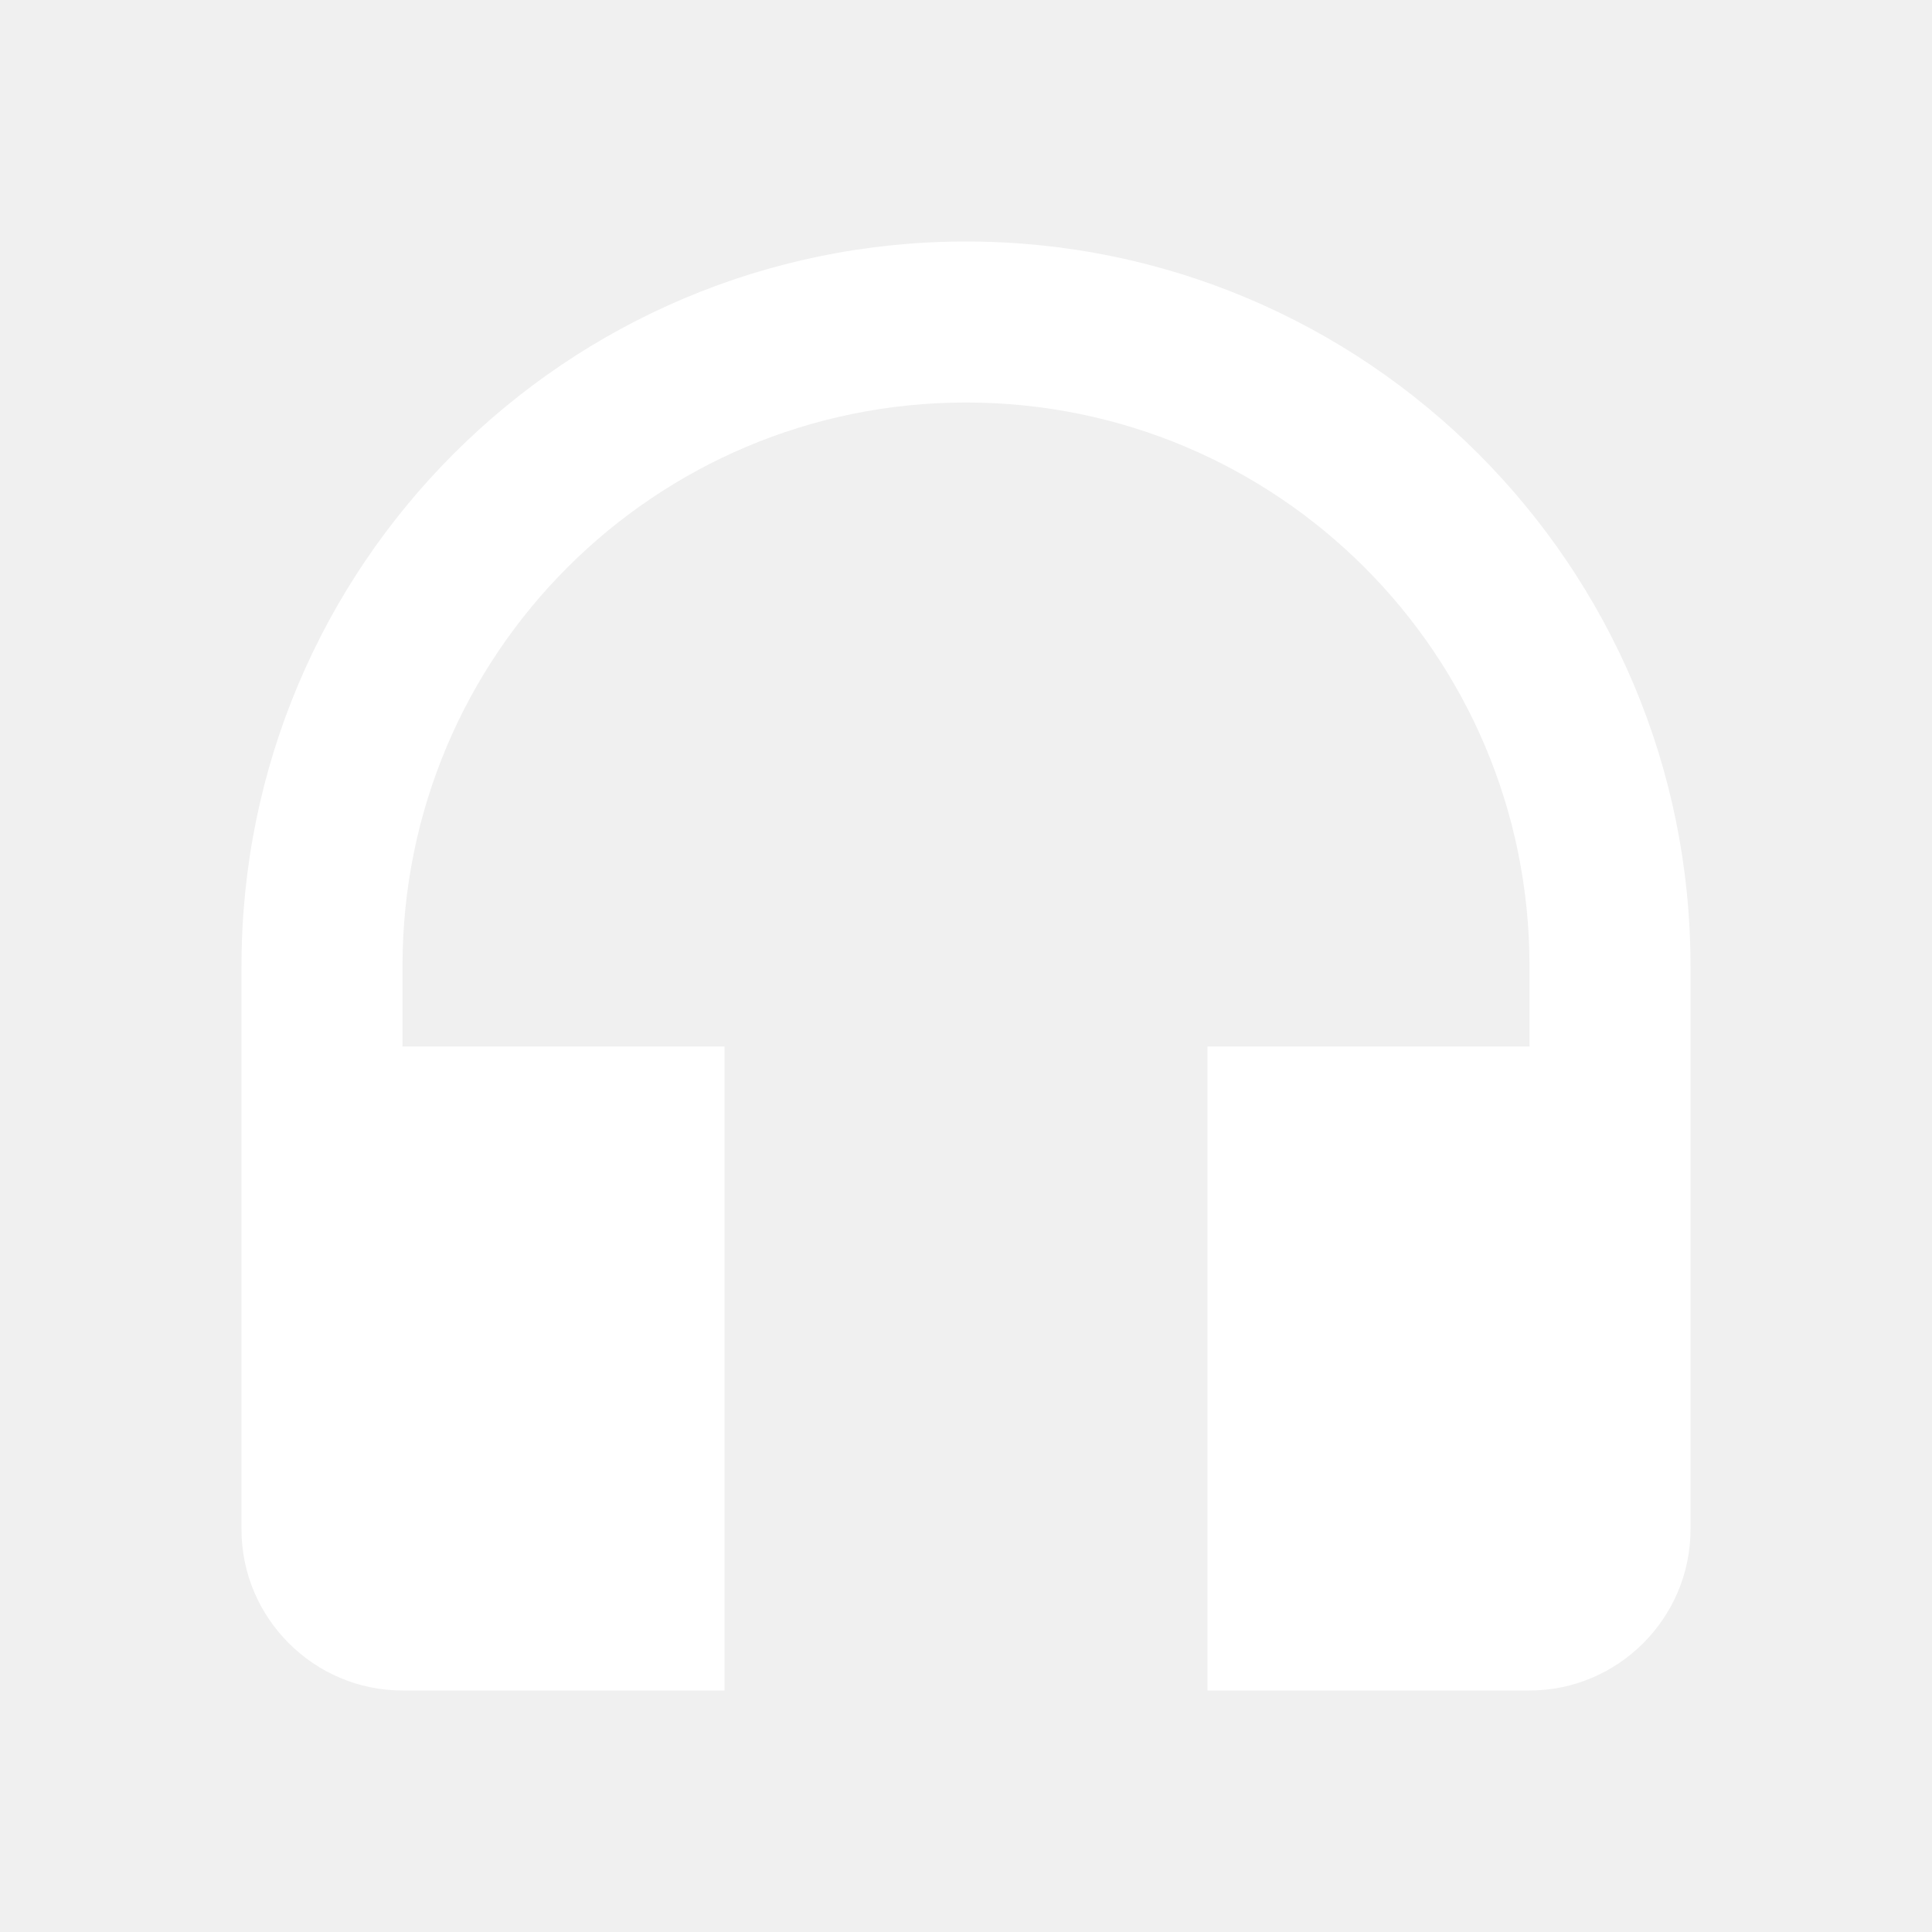
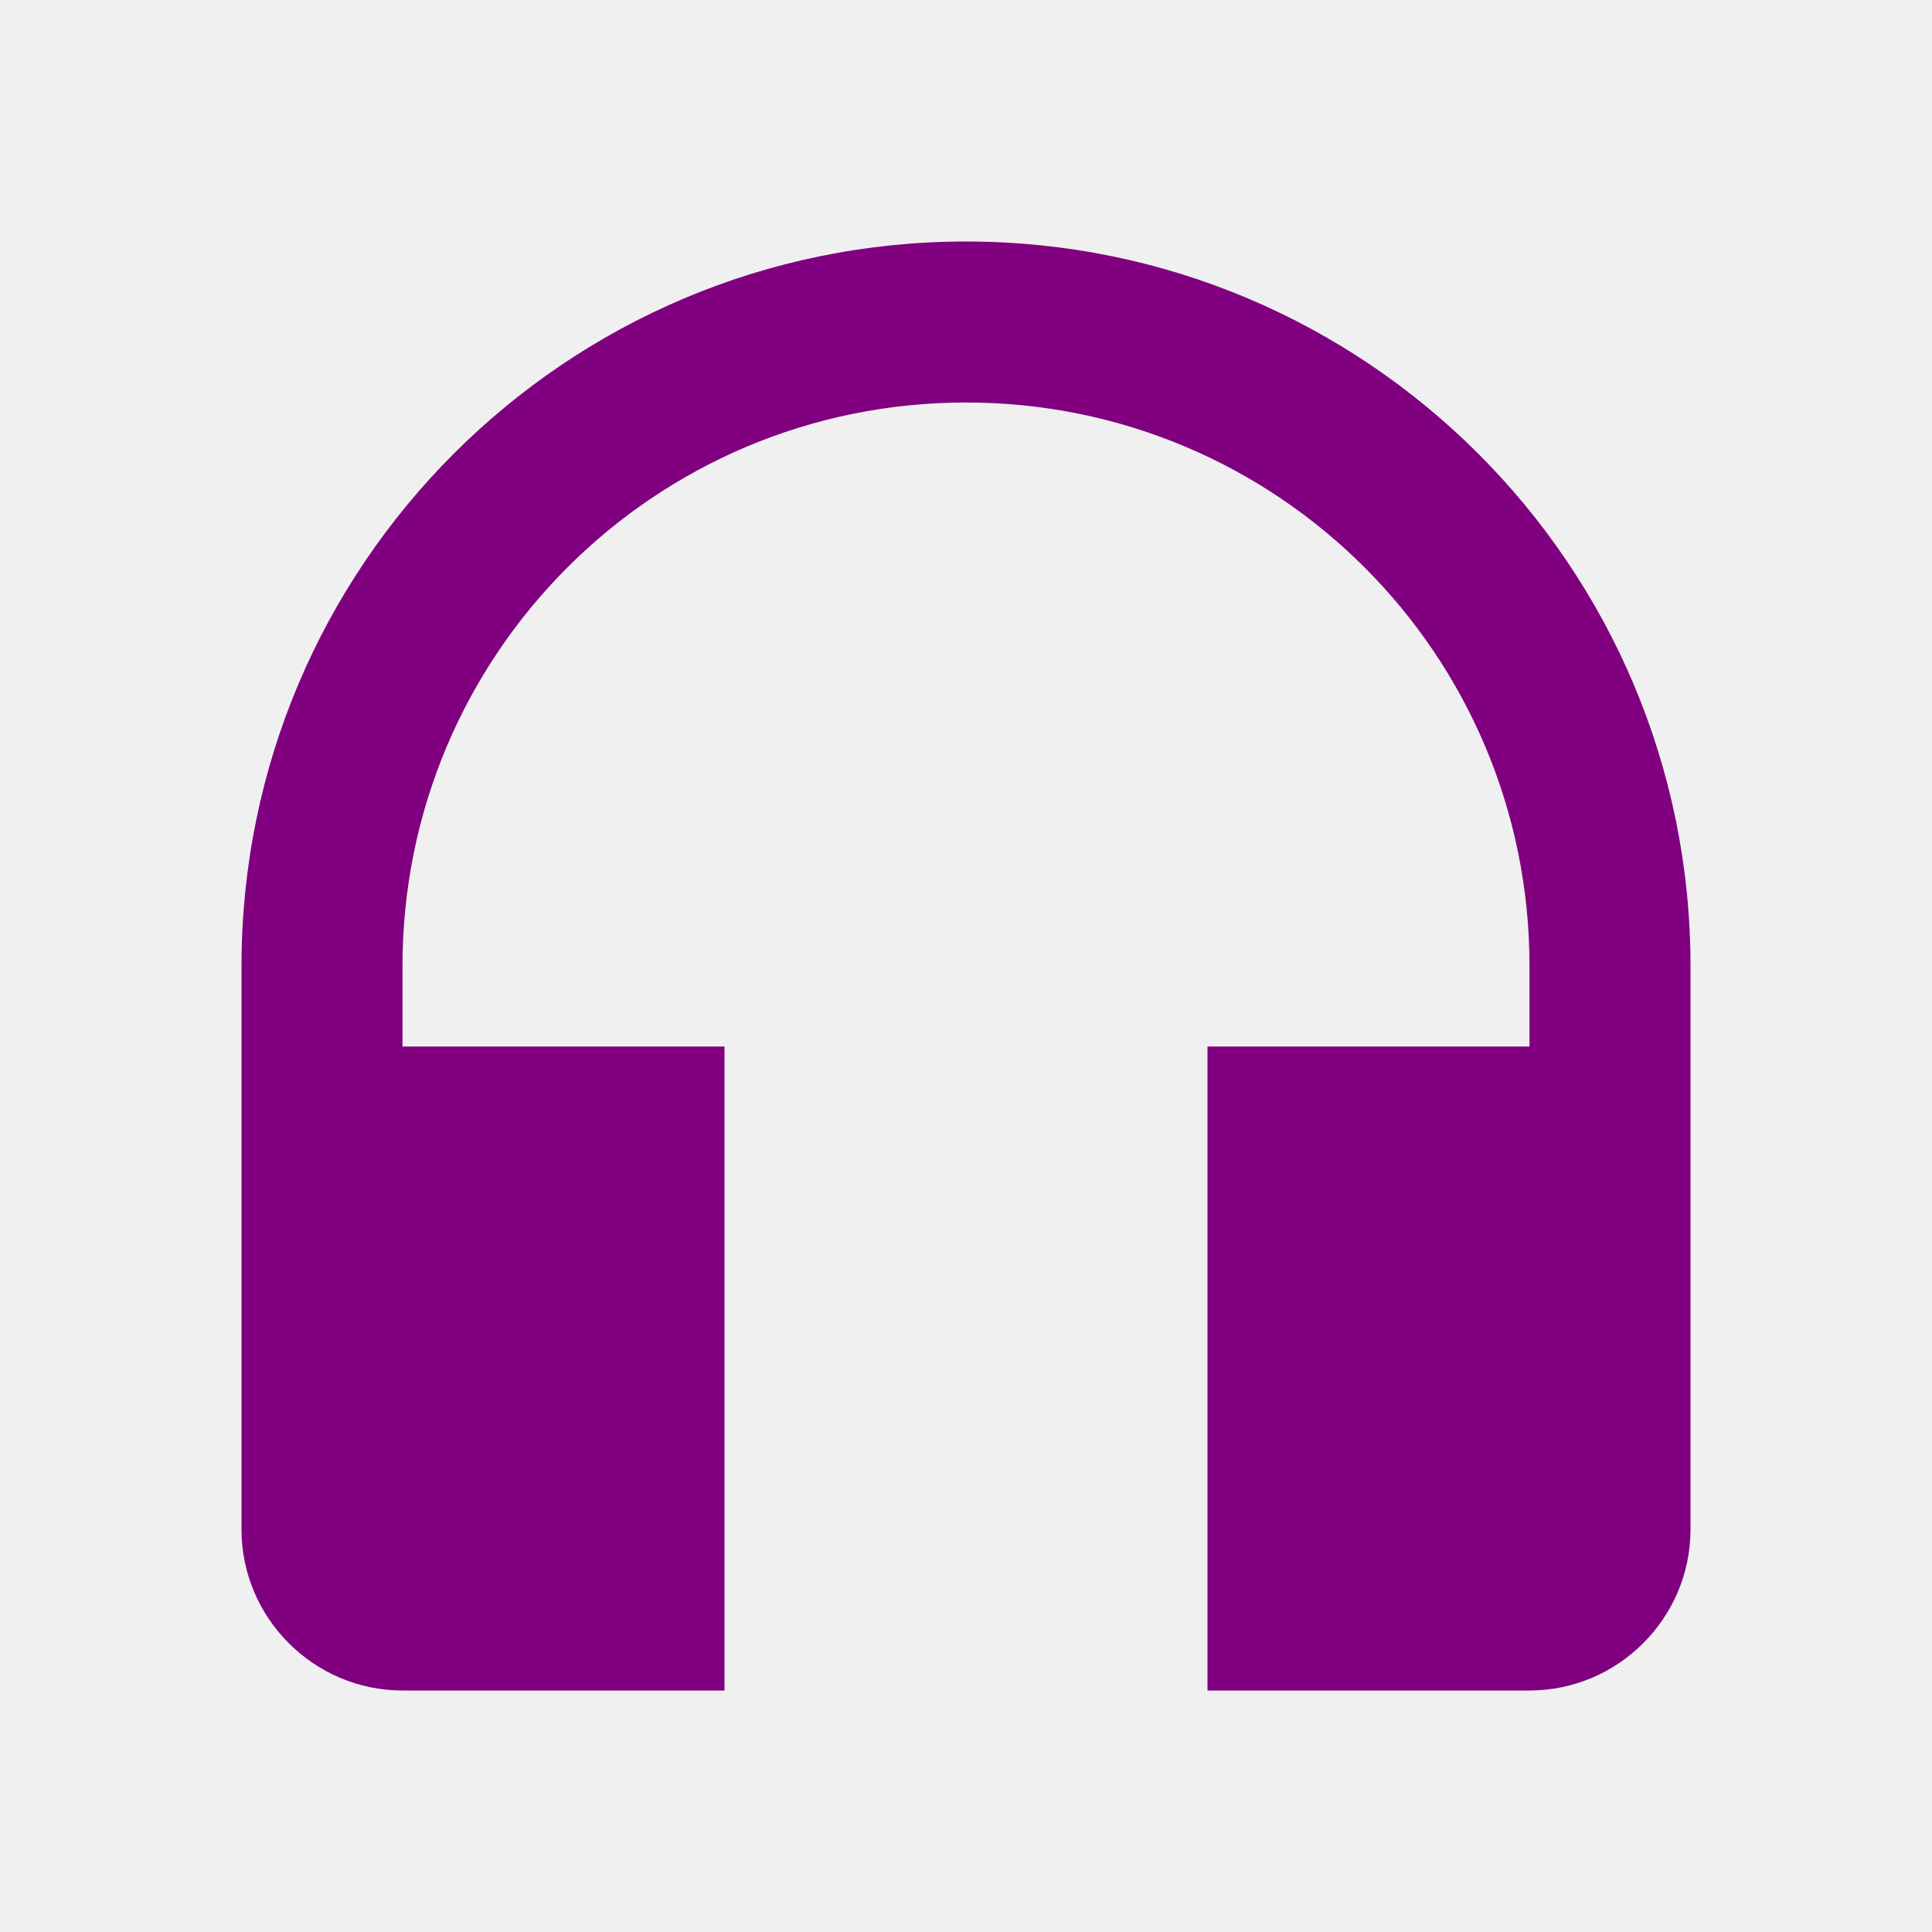
- <svg xmlns="http://www.w3.org/2000/svg" enable-background="new 0 0 24 24" width="60px" height="60px" viewBox="0 0 24 24" fill="#FFFFFF">
+ <svg xmlns="http://www.w3.org/2000/svg" enable-background="new 0 0 24 24" width="60px" height="60px" viewBox="0 0 24 24" fill="#800080">
  <g>
    <rect fill="none" height="24" width="24" />
  </g>
  <g>
    <path d="M12,3c-4.97,0-9,4.03-9,9v7c0,1.1,0.9,2,2,2h4v-8H5v-1c0-3.87,3.13-7,7-7s7,3.13,7,7v1h-4v8h4c1.1,0,2-0.9,2-2v-7 C21,7.03,16.97,3,12,3z" />
  </g>
</svg>
